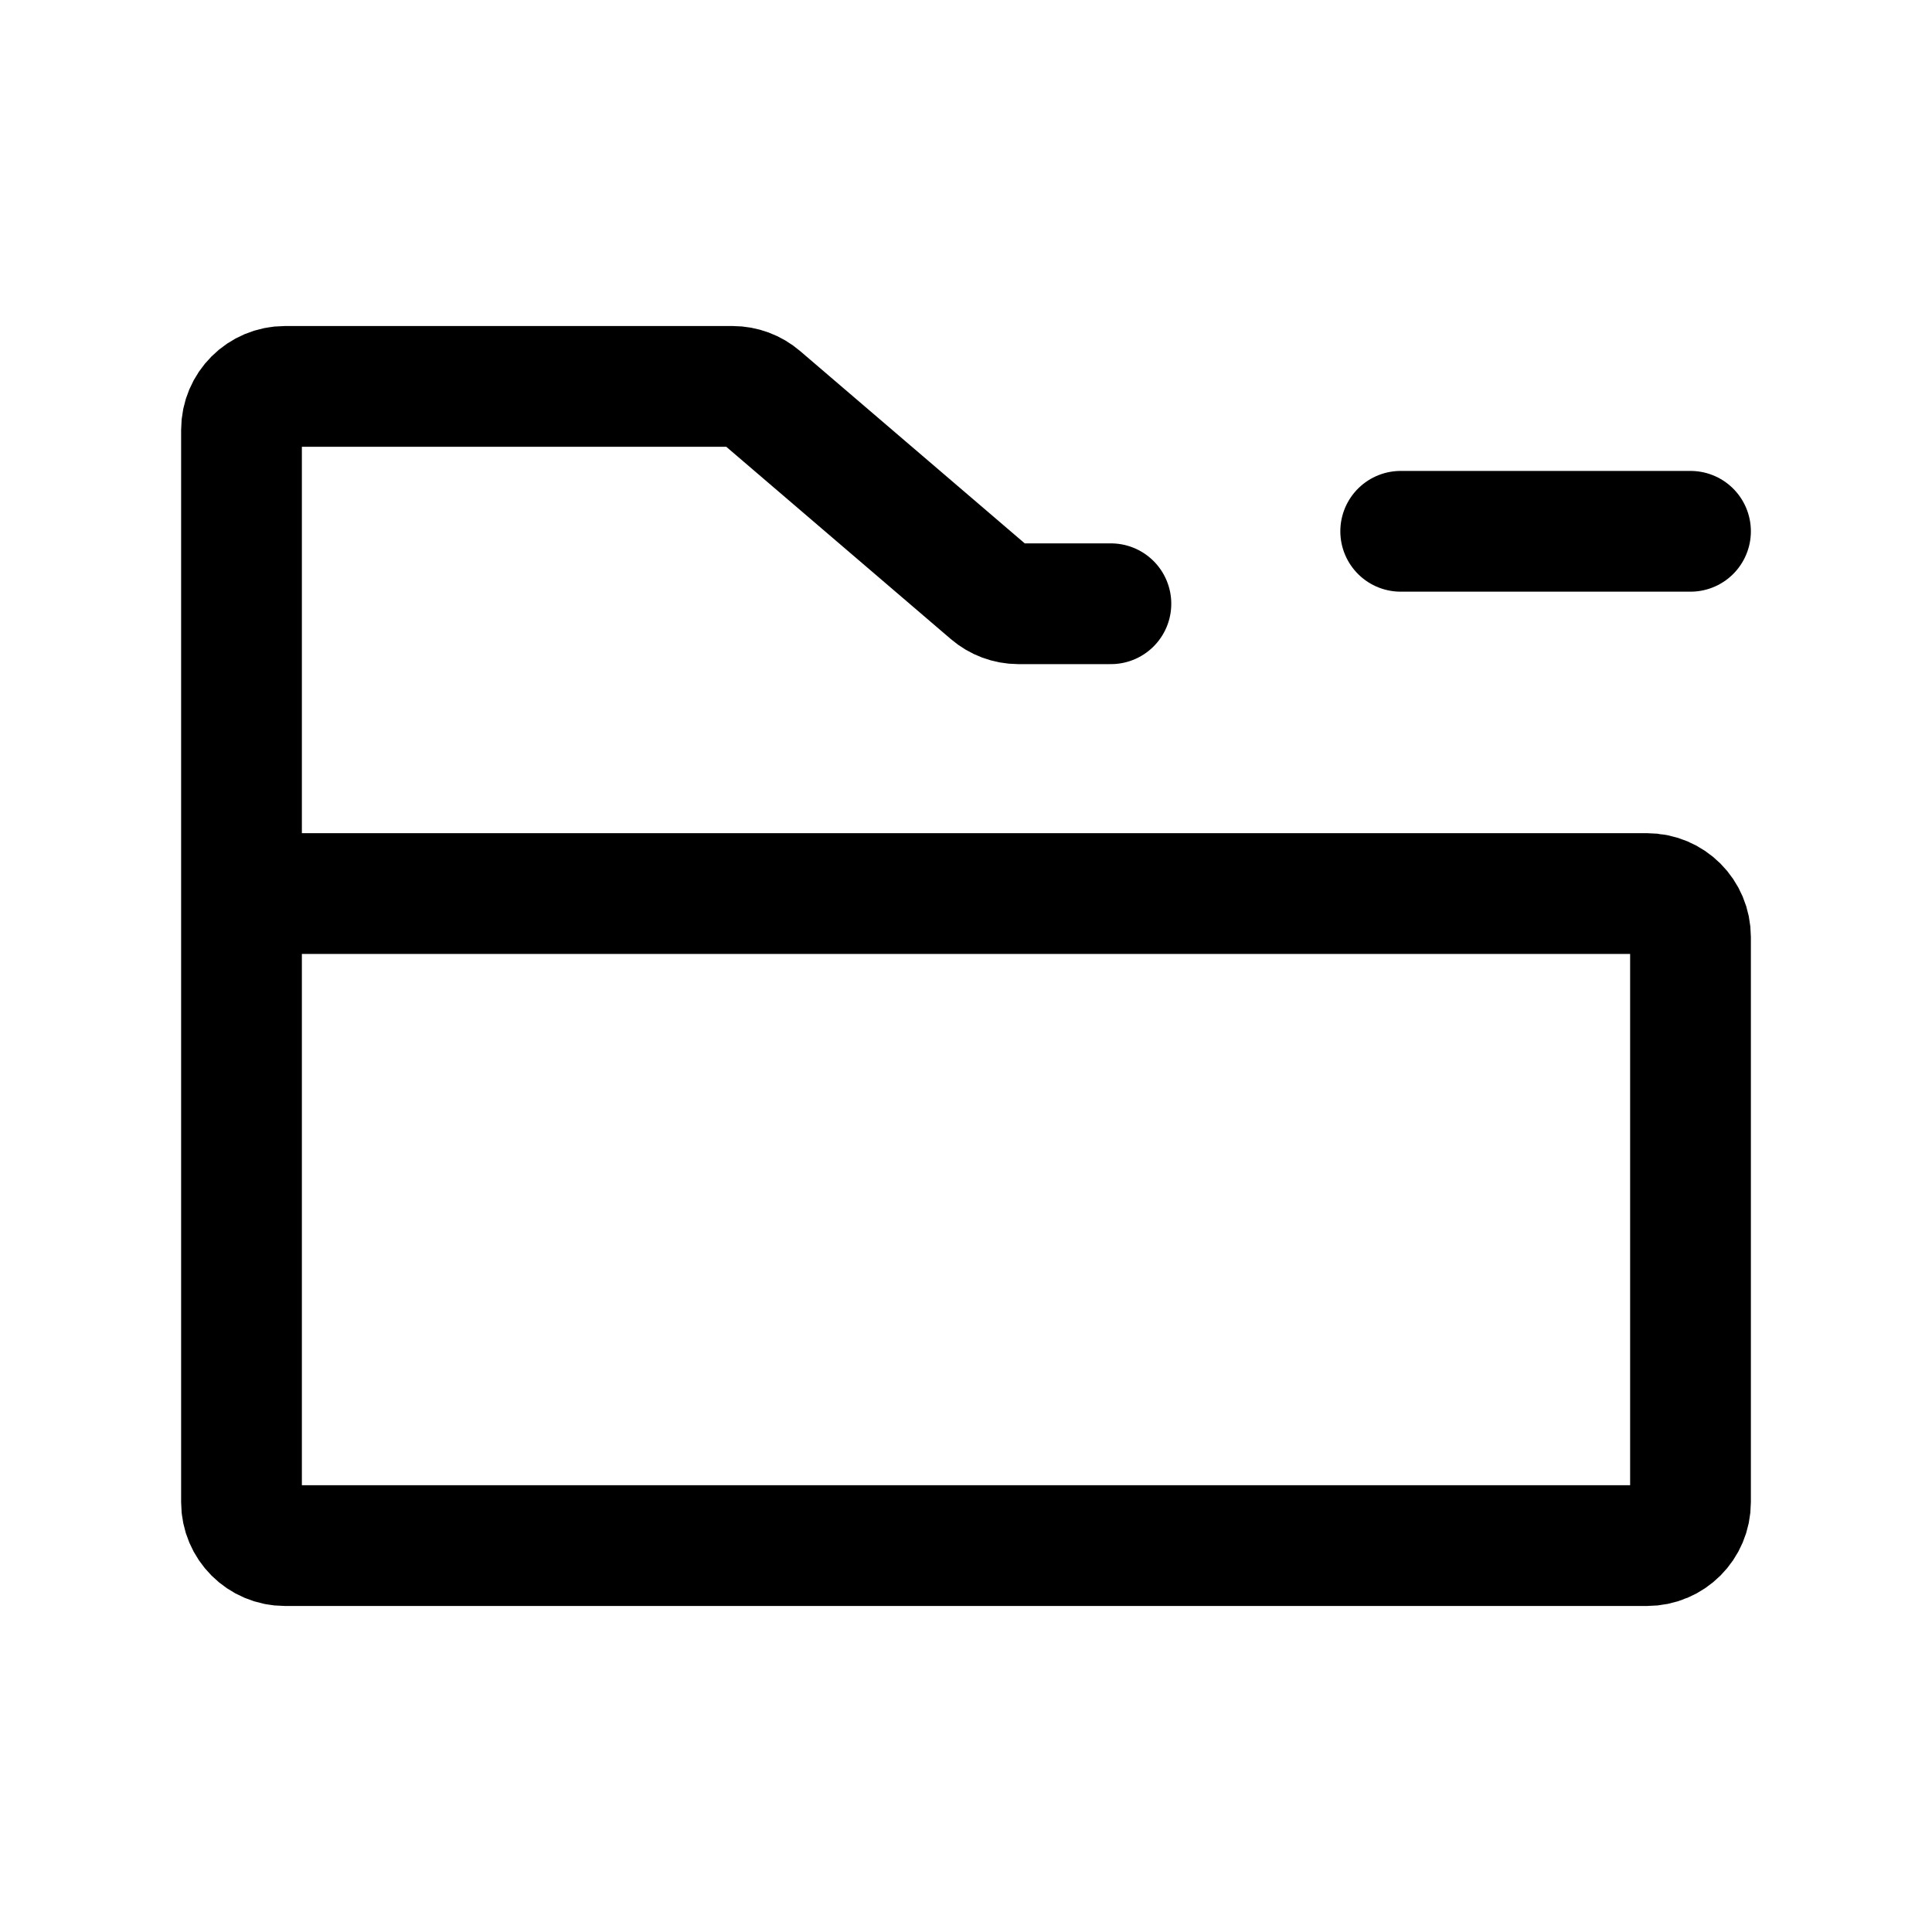
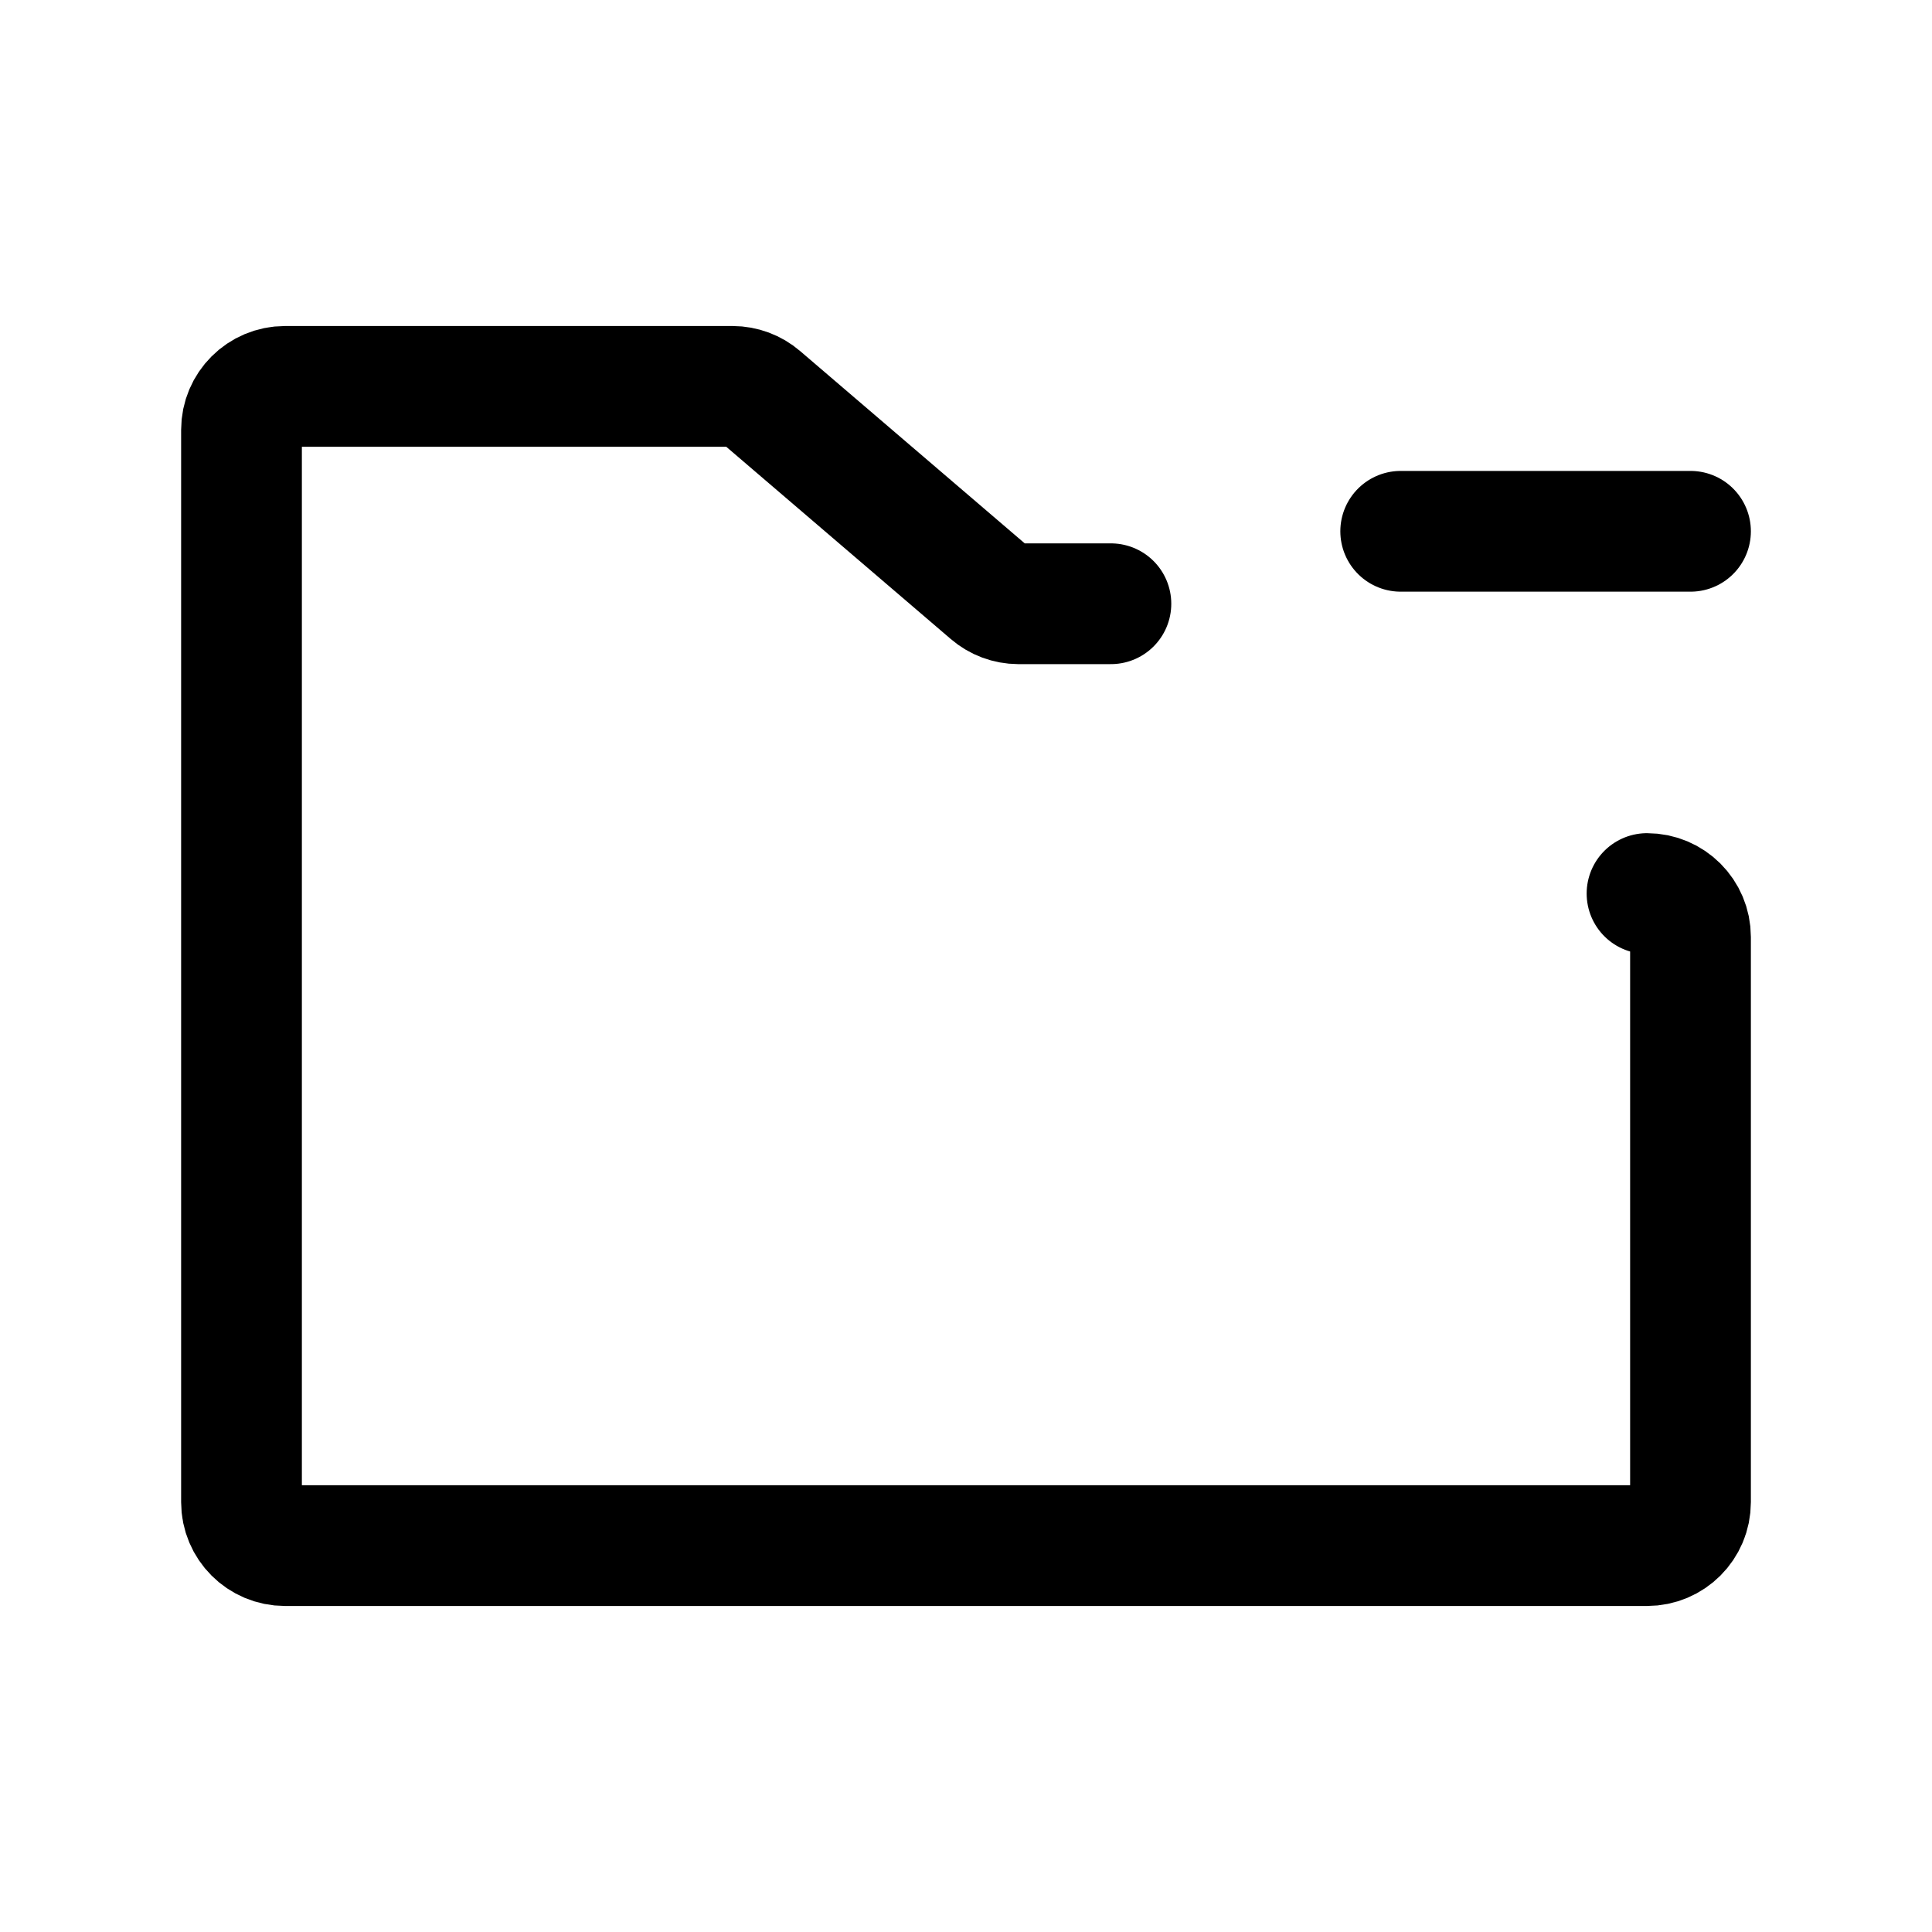
<svg xmlns="http://www.w3.org/2000/svg" fill="none" viewBox="0 0 16 16">
-   <path stroke="currentColor" stroke-linecap="round" stroke-linejoin="round" d="M11.6 4.4H14m-12 3v5.04c0 .199.161.36.36.36h11.28a.36.36 0 0 0 .36-.36V7.76a.36.36 0 0 0-.36-.36zm0 0V3.56a.36.36 0 0 1 .36-.36h3.707a.36.36 0 0 1 .234.087L8.2 4.913A.36.36 0 0 0 8.433 5H9.2" />
+   <path stroke="currentColor" stroke-linecap="round" stroke-linejoin="round" d="M11.6 4.4H14m-.36 3a.36.36 0 0 1 .36.36v4.68a.36.36 0 0 1-.36.36H2.36a.36.36 0 0 1-.36-.36V3.56a.36.36 0 0 1 .36-.36h3.707a.36.36 0 0 1 .234.087L8.2 4.913A.36.36 0 0 0 8.433 5H9.2" />
</svg>
